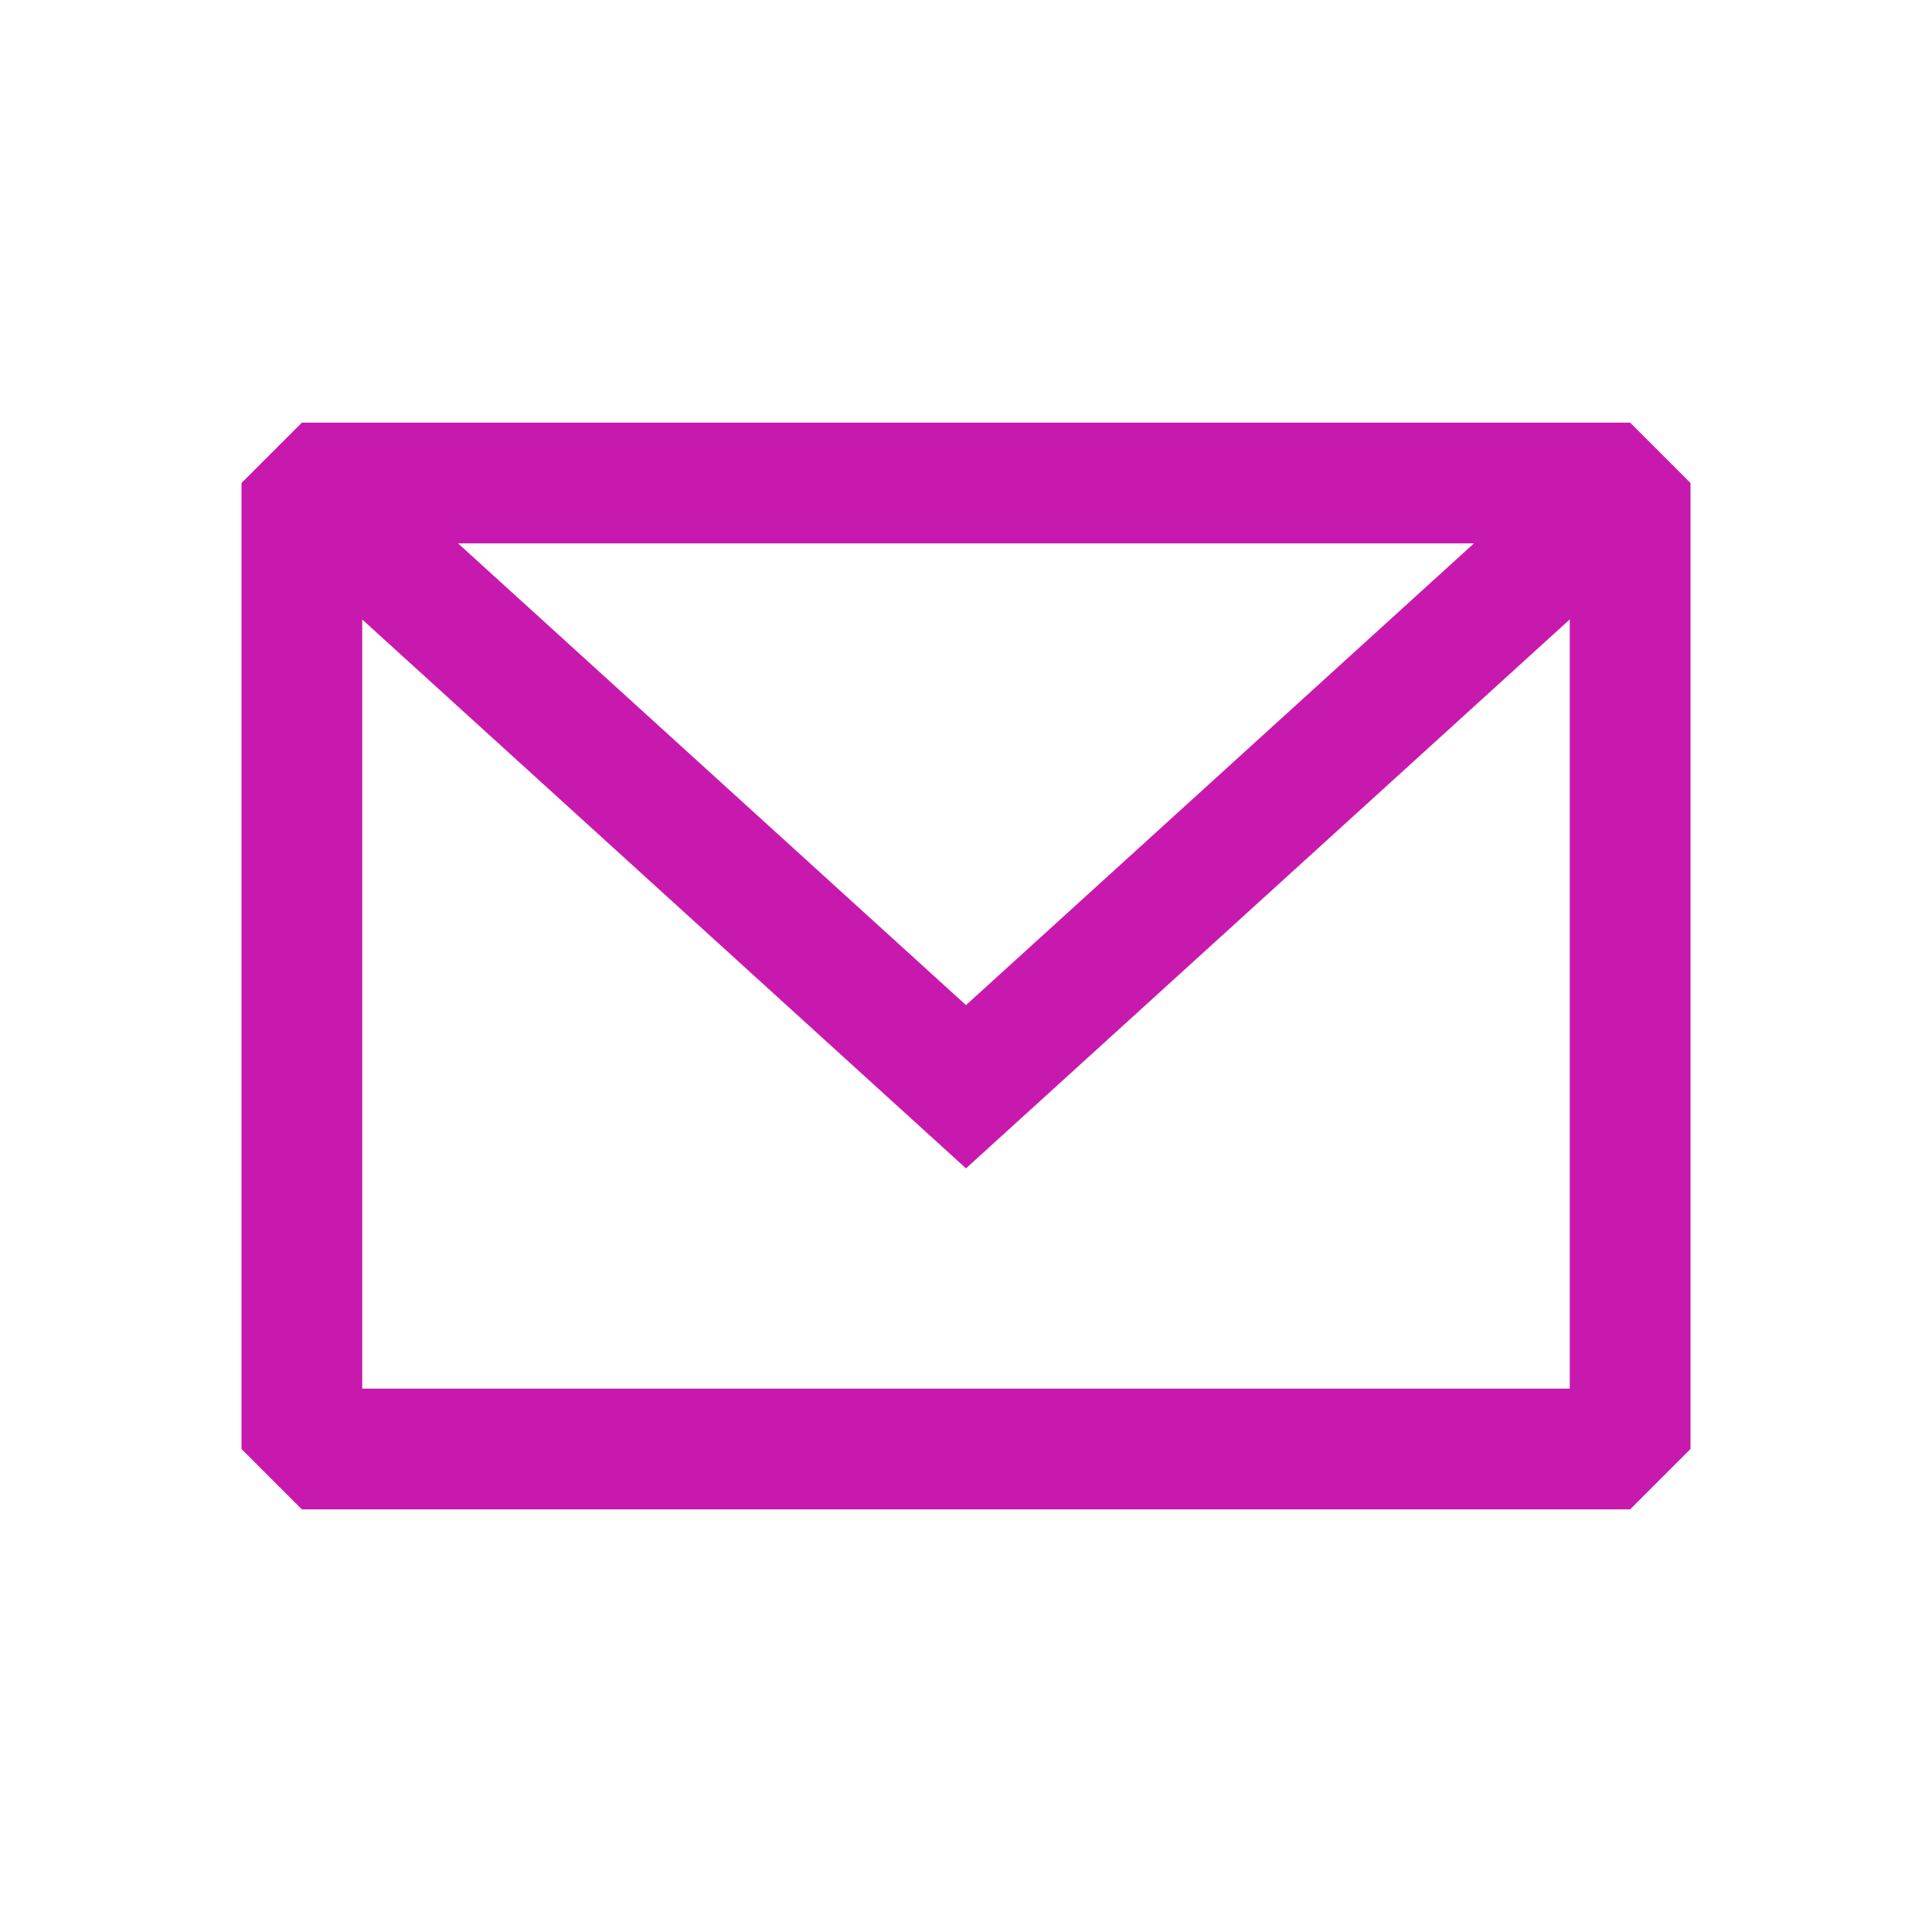
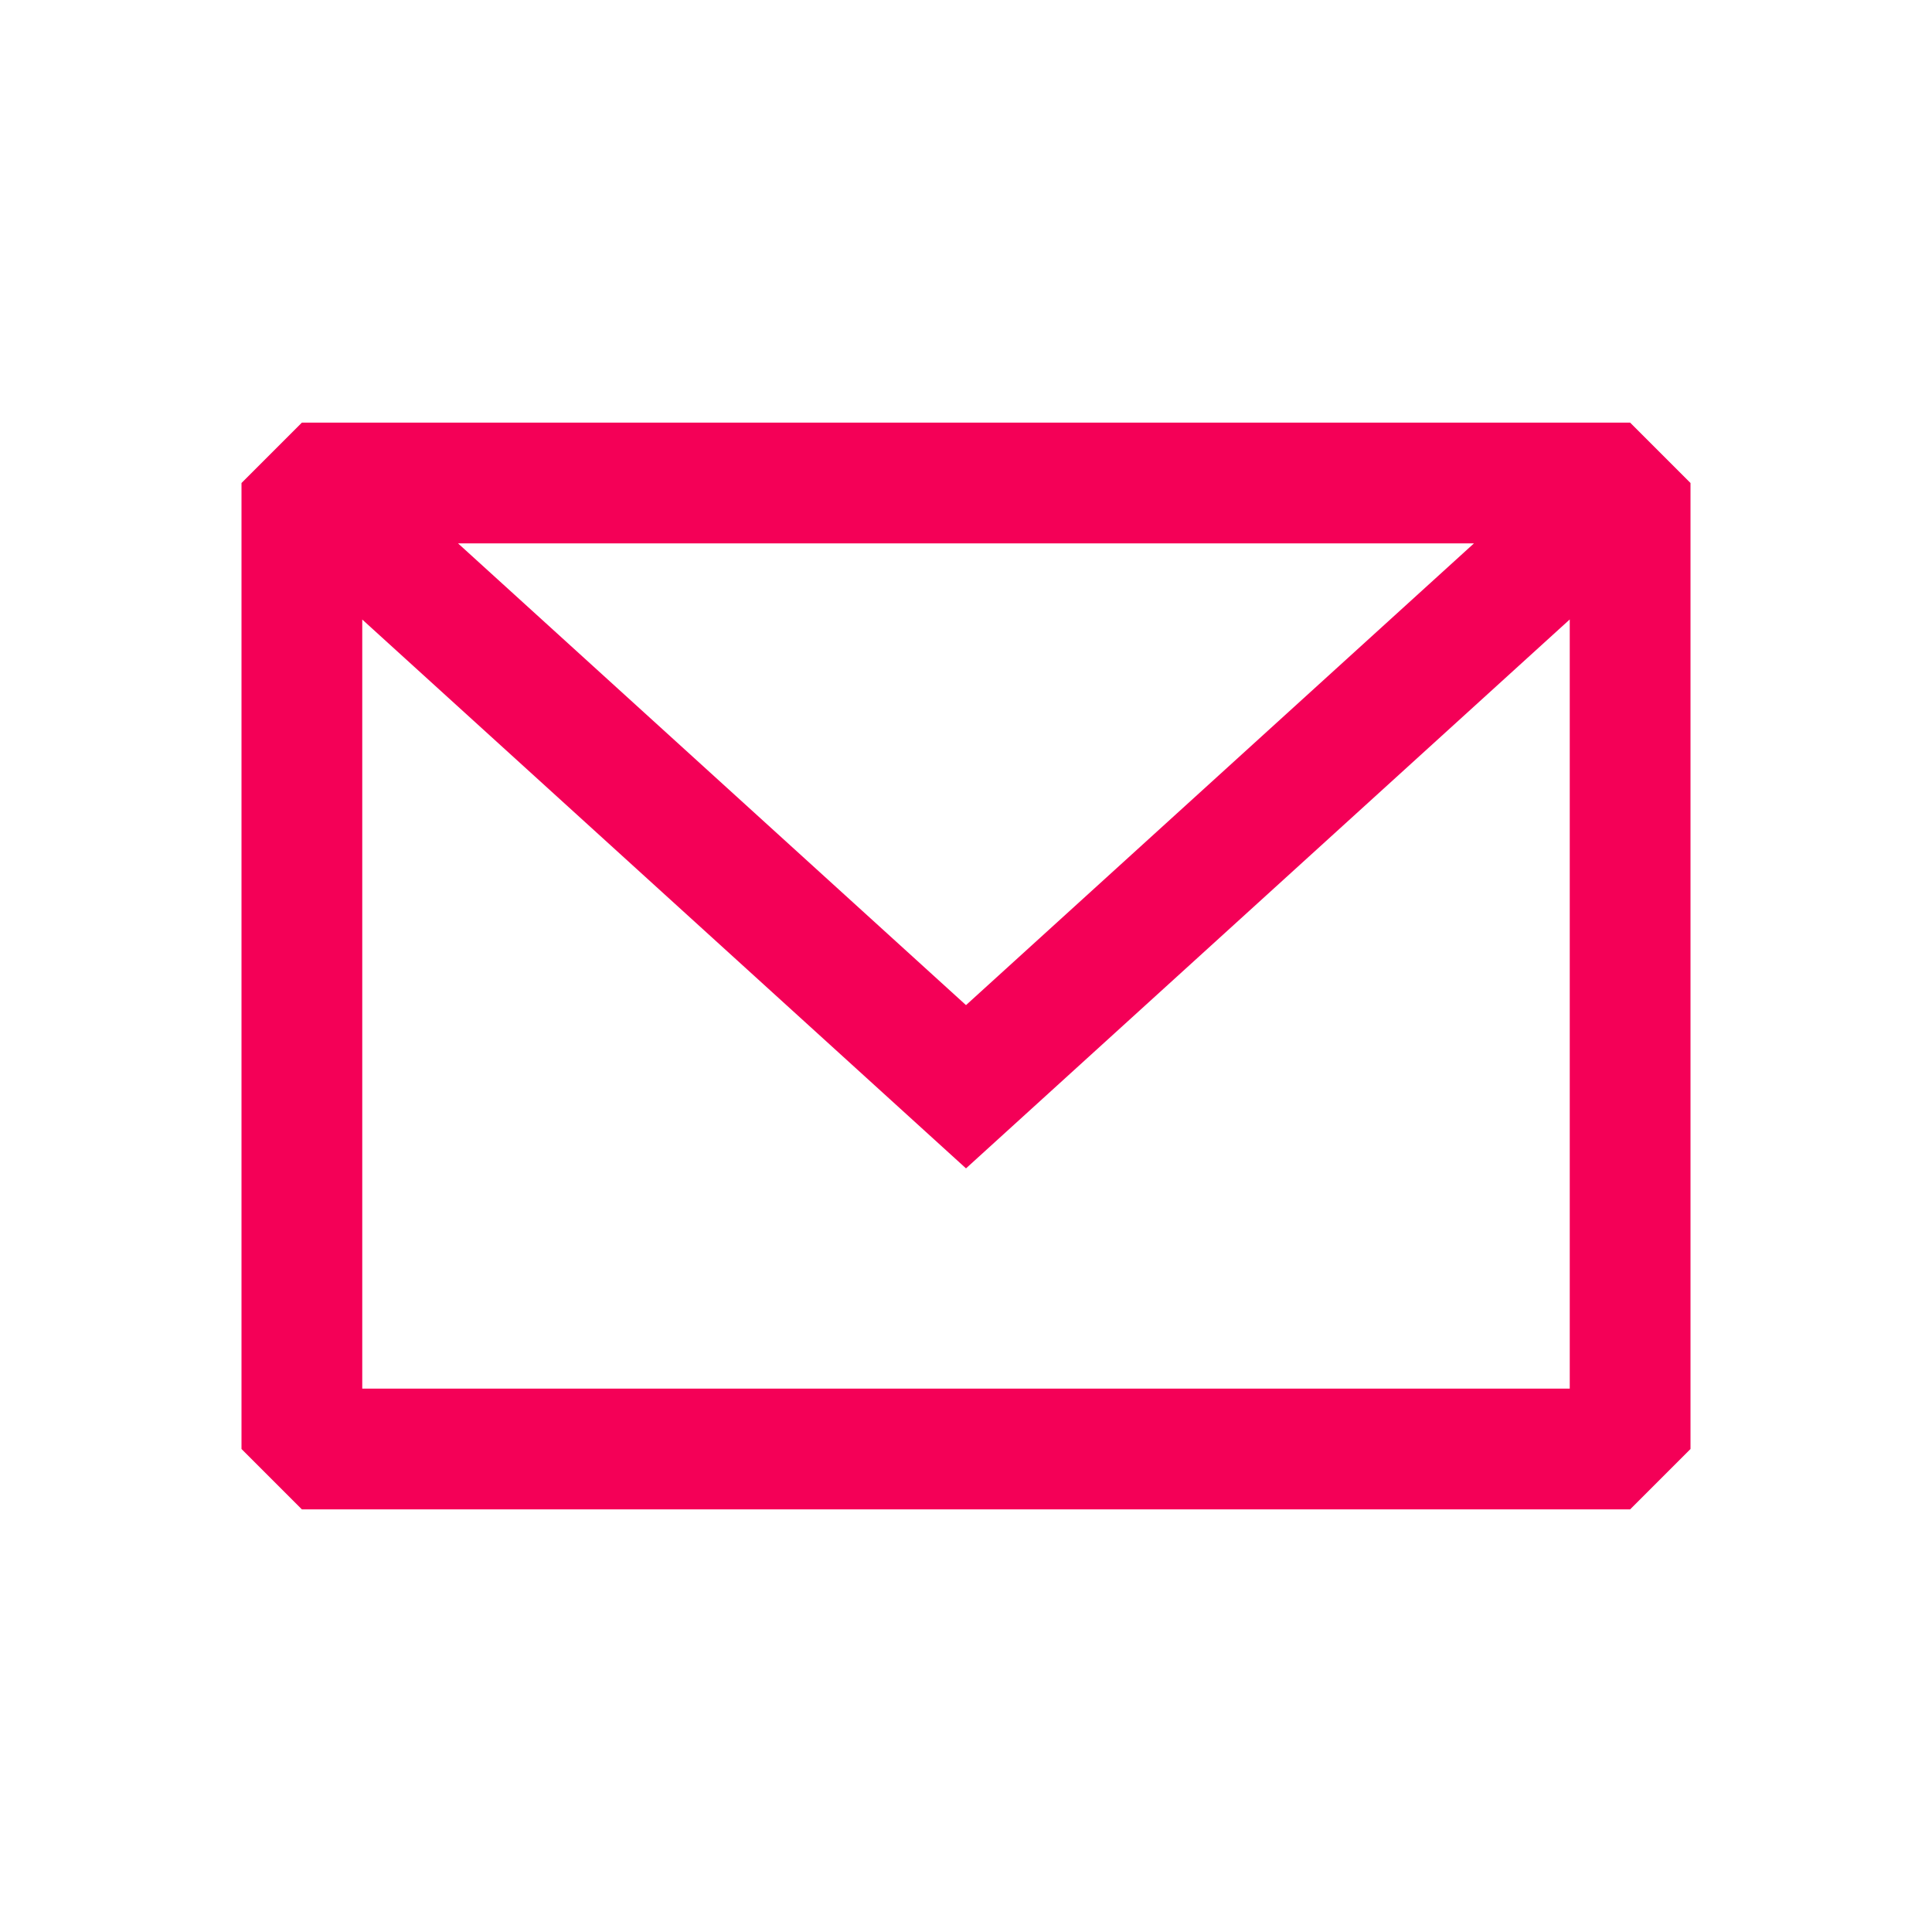
<svg xmlns="http://www.w3.org/2000/svg" width="800px" height="800px" viewBox="0 0 24 24" fill="none">
-   <path fill-rule="evenodd" clip-rule="evenodd" d="M3.75 5.25L3 6V18L3.75 18.75H20.25L21 18V6L20.25 5.25H3.75ZM4.5 7.696V17.25H19.5V7.695L12 14.514L4.5 7.696ZM18.31 6.75H5.69L12 12.486L18.31 6.75Z" fill="#c819ae" />
+   <path fill-rule="evenodd" clip-rule="evenodd" d="M3.75 5.25L3 6V18L3.75 18.75H20.25L21 18V6L20.25 5.25H3.75ZM4.5 7.696V17.25H19.5V7.695L12 14.514L4.5 7.696ZM18.31 6.75H5.69L12 12.486L18.31 6.75Z" fill="#f40057" />
</svg>
